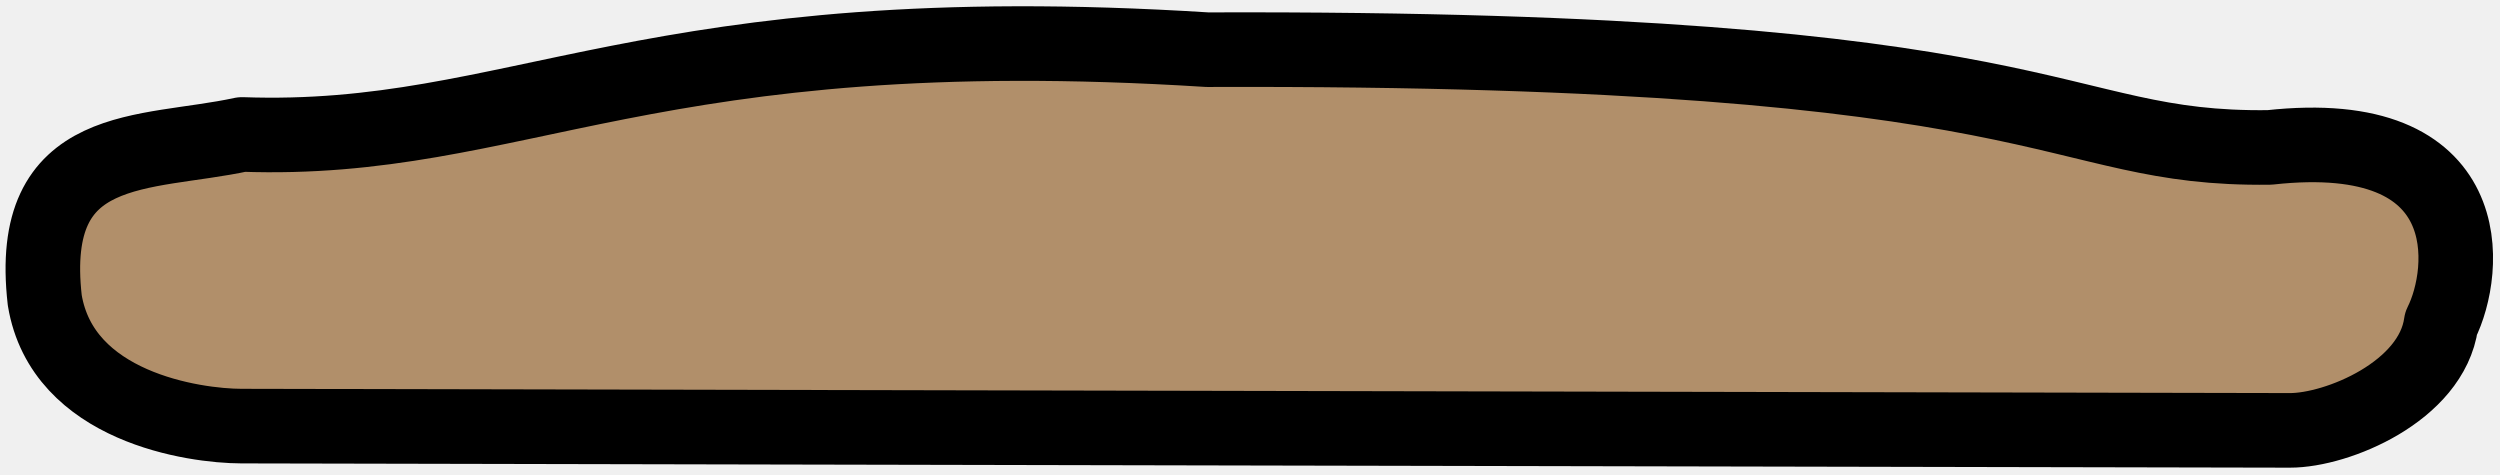
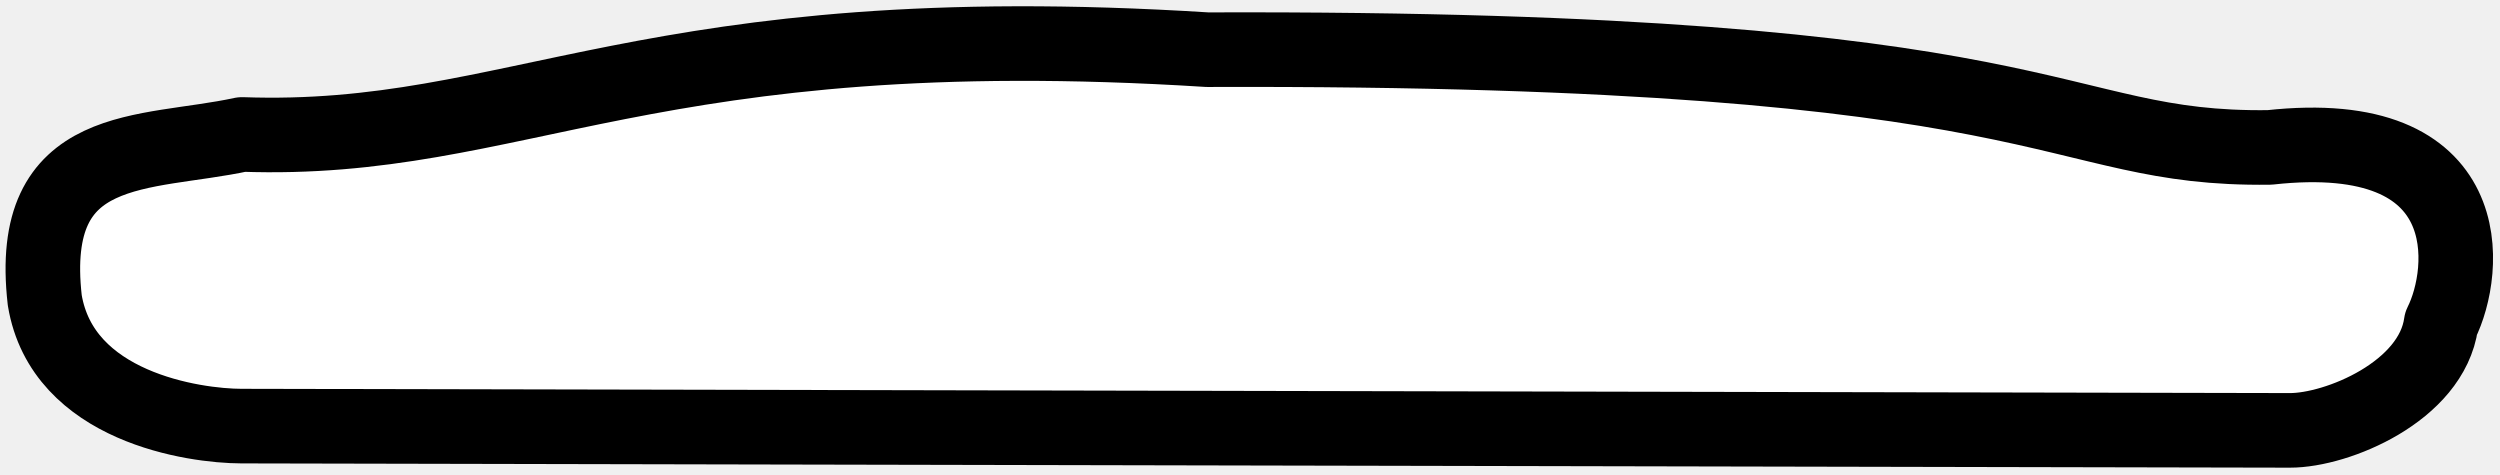
<svg xmlns="http://www.w3.org/2000/svg" viewBox="0 0 838 159" fill-rule="evenodd" clip-rule="evenodd" stroke-linecap="round" stroke-linejoin="round" stroke-miterlimit="1.5">
-   <path d="M818.265 108.385c8.767-17.408 13.738-66.843-57.517-58.969-75.091.972-66.238-33.784-356.033-32.761C217.003 4.796 173.679 48.329 81.122 45.068c-32.568 7.055-72.279 1.356-66.12 55.551 5.913 35.866 50.097 42.178 65.917 42.211l686.662 1.43c15.82.033 47.513-13.032 50.684-35.875z" fill="#b18f6a" stroke="#000" stroke-width="25" />
+   <path d="M818.265 108.385c8.767-17.408 13.738-66.843-57.517-58.969-75.091.972-66.238-33.784-356.033-32.761C217.003 4.796 173.679 48.329 81.122 45.068c-32.568 7.055-72.279 1.356-66.12 55.551 5.913 35.866 50.097 42.178 65.917 42.211l686.662 1.43c15.82.033 47.513-13.032 50.684-35.875z" fill="#fff" stroke="#000" stroke-width="25" />
</svg>
